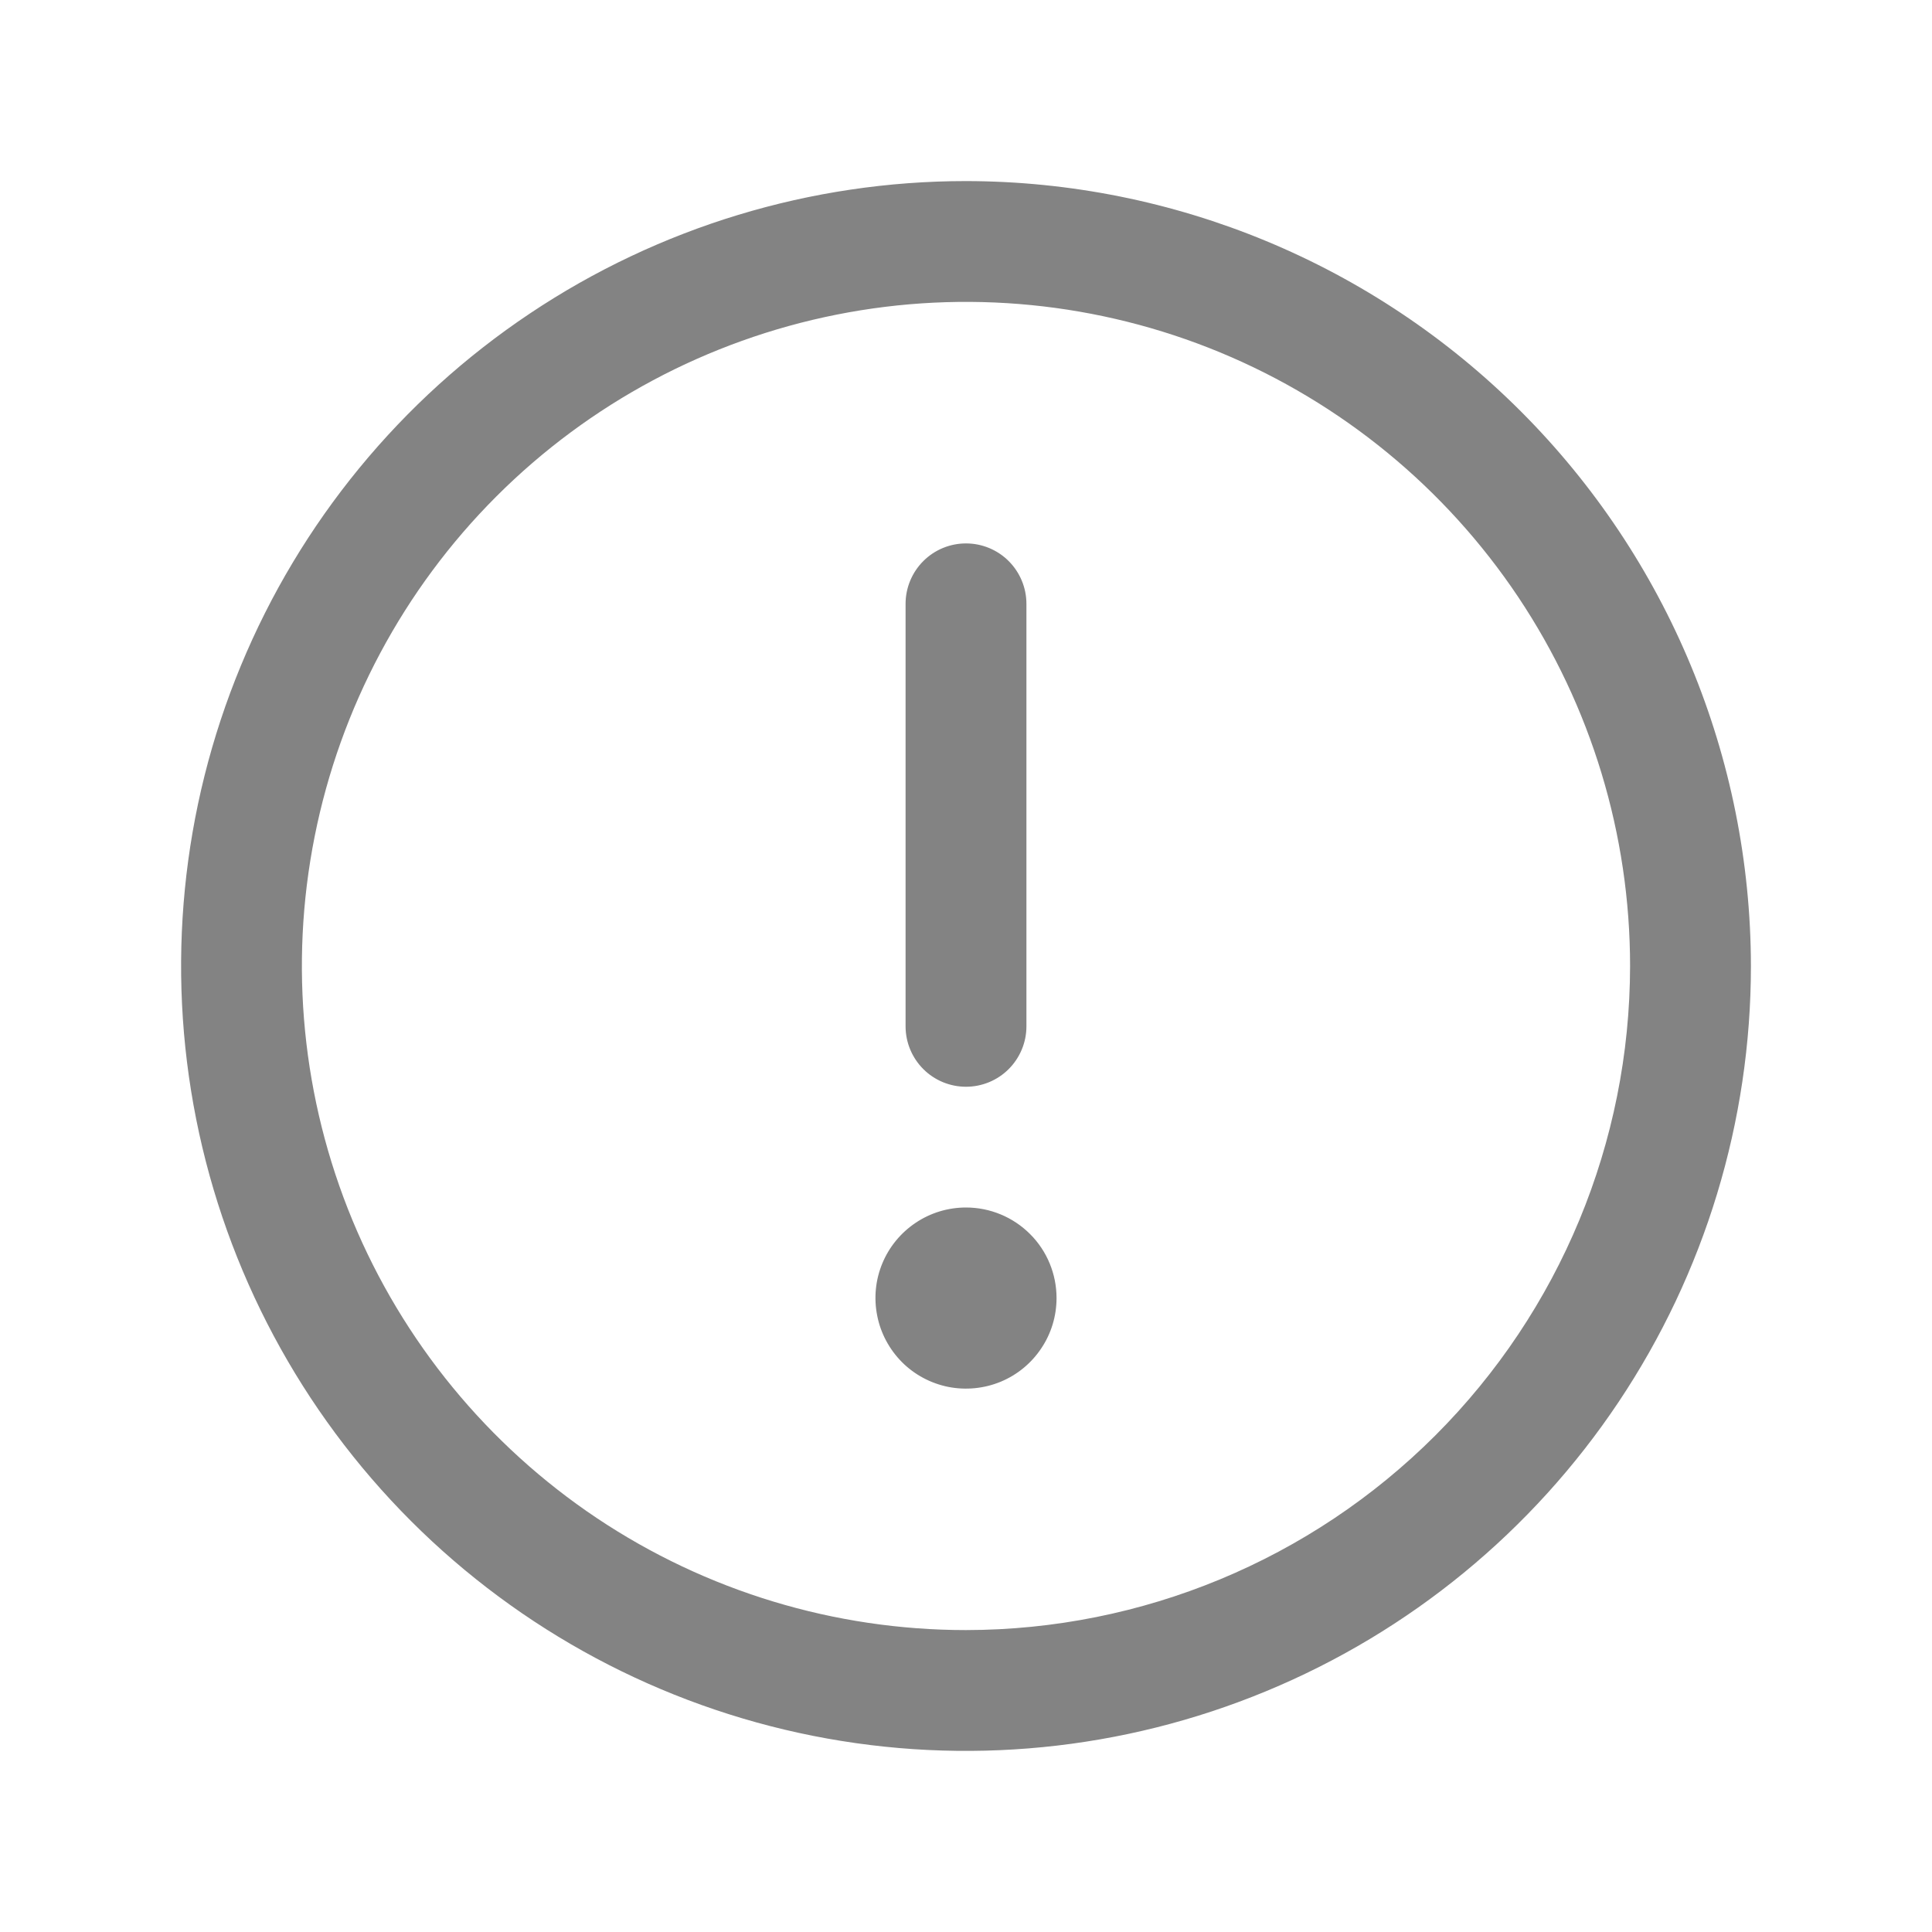
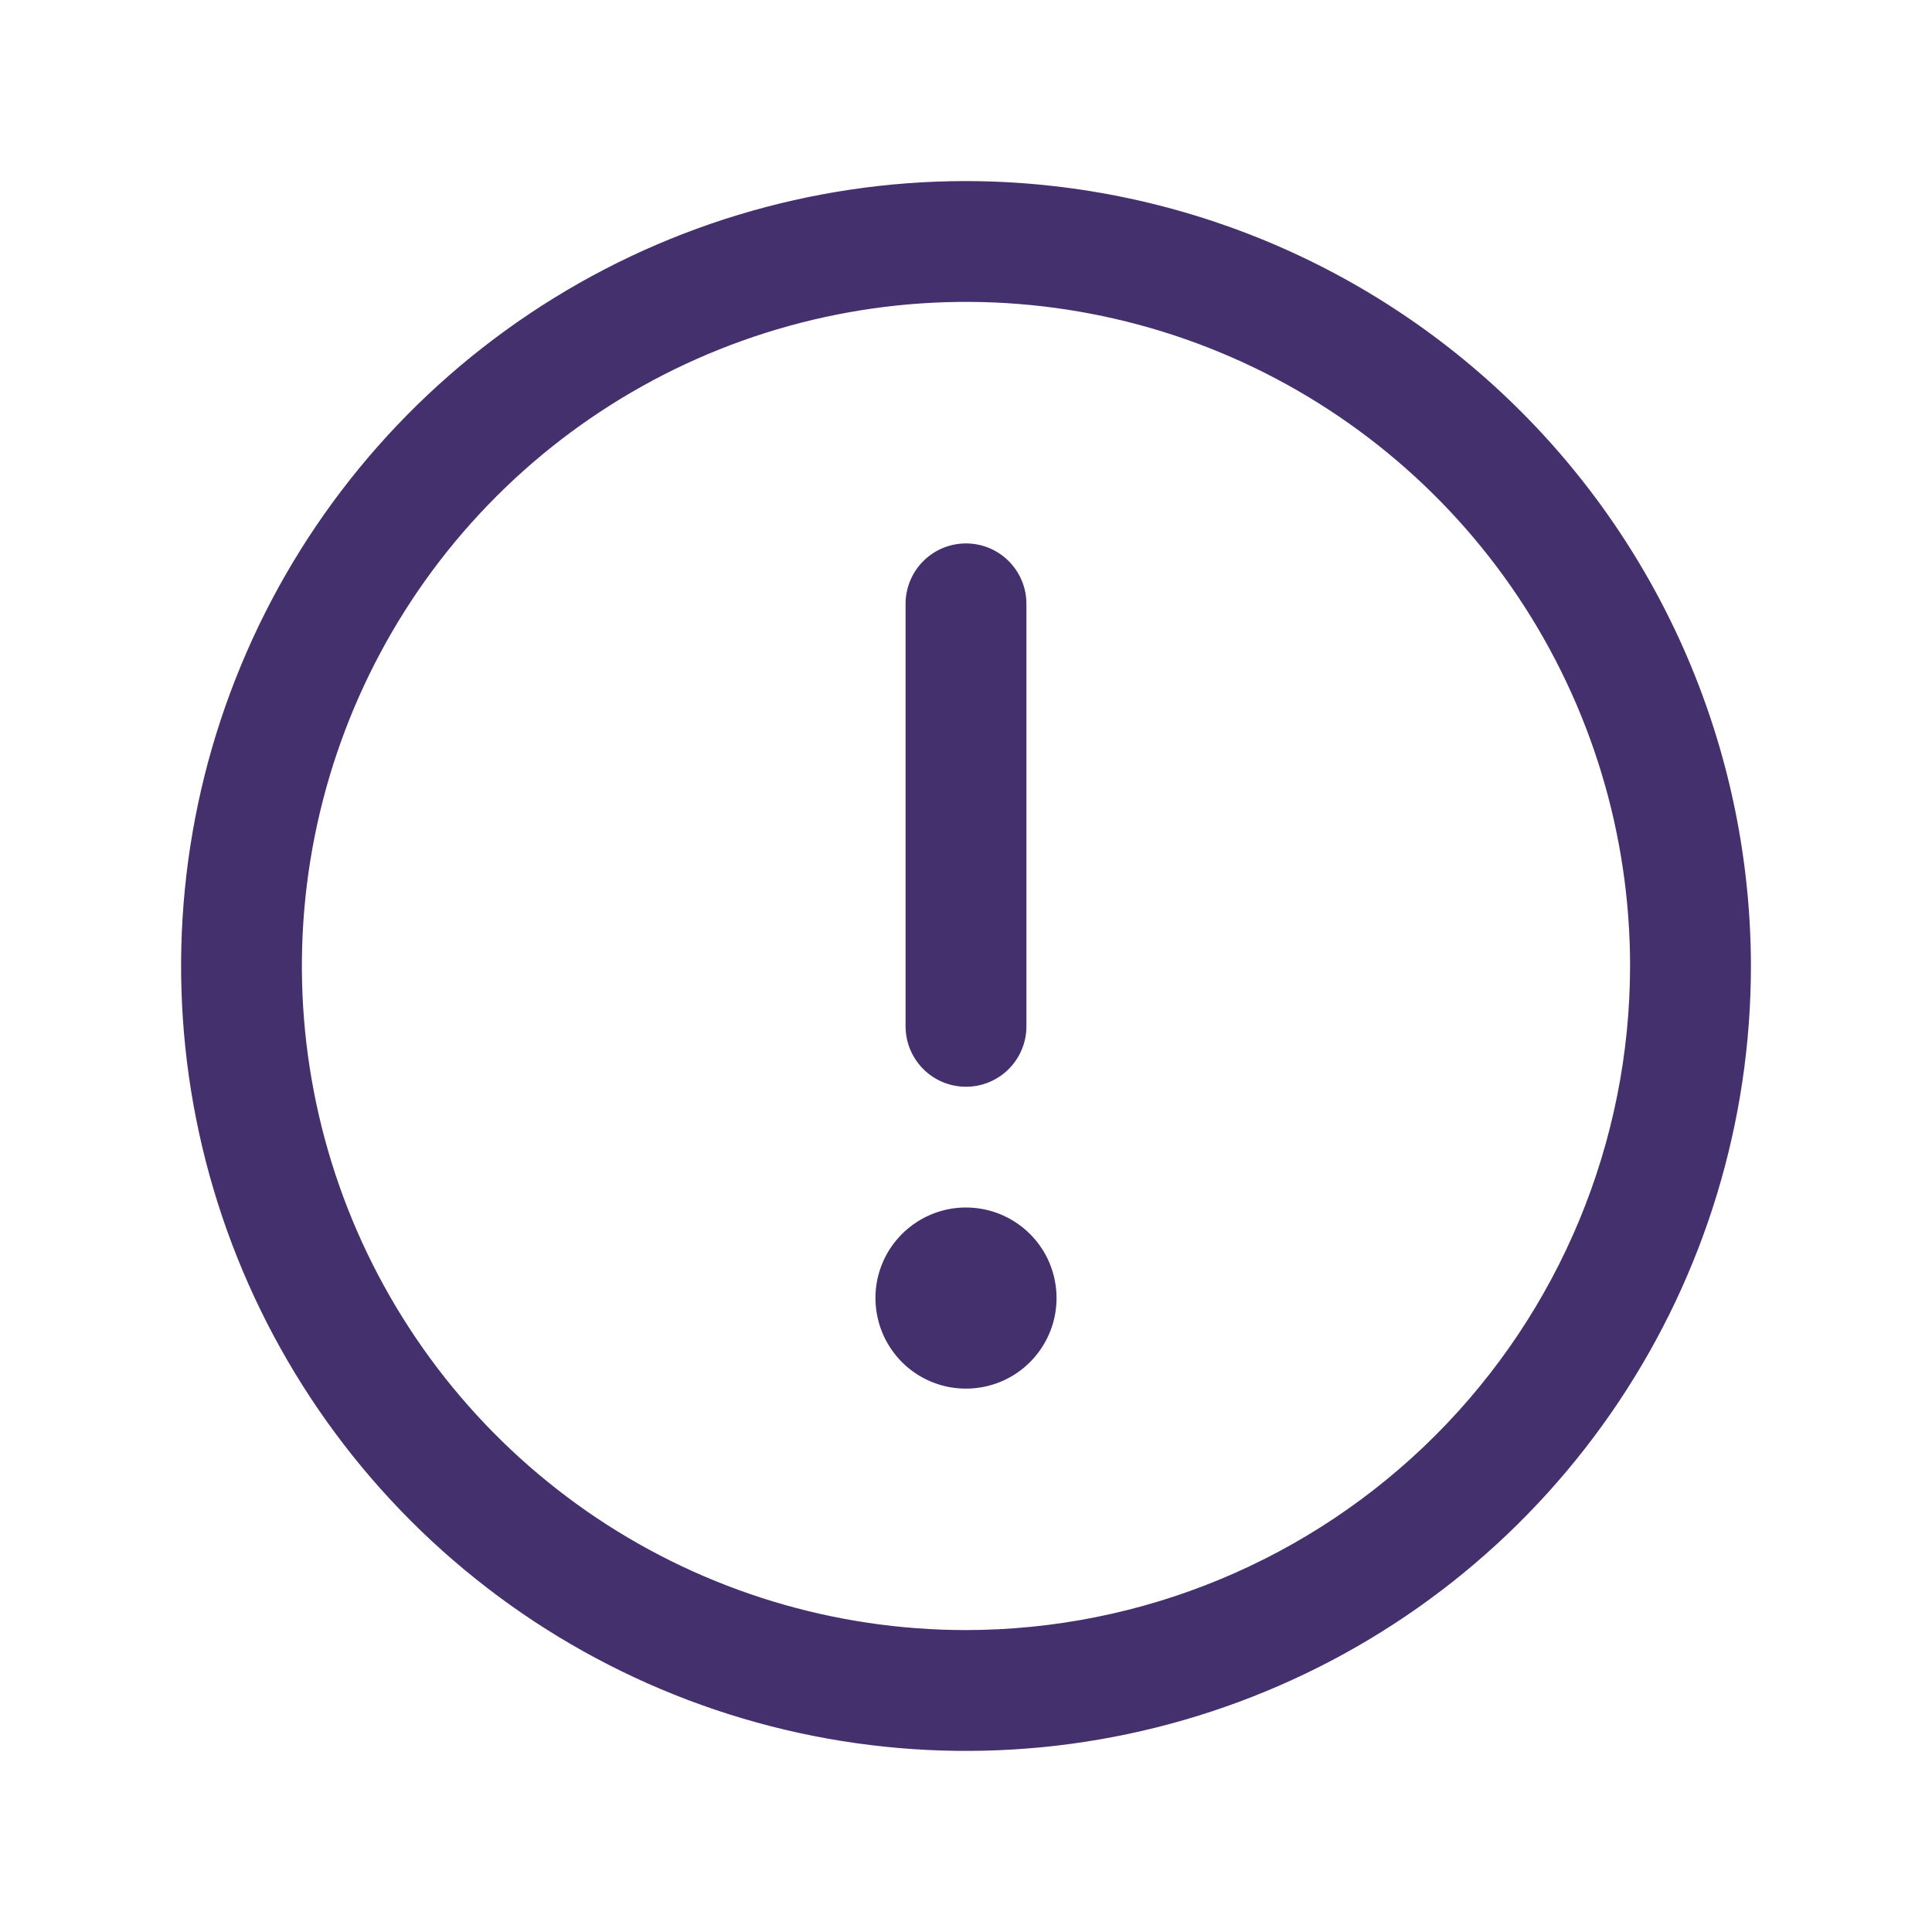
<svg xmlns="http://www.w3.org/2000/svg" preserveAspectRatio="none" overflow="visible" style="display: block;" width="22" height="22" viewBox="0 0 22 22" fill="none">
+   <style>path { fill: #43306D; }</style>
  <g id="WarningCircle">
    <path id="Vector" d="M11 2.062C9.232 2.062 7.504 2.587 6.035 3.569C4.565 4.551 3.419 5.947 2.743 7.58C2.066 9.213 1.889 11.01 2.234 12.744C2.579 14.477 3.43 16.07 4.68 17.32C5.93 18.57 7.523 19.421 9.256 19.766C10.99 20.111 12.787 19.934 14.42 19.257C16.053 18.581 17.449 17.435 18.431 15.965C19.413 14.496 19.938 12.768 19.938 11C19.935 8.63 18.993 6.359 17.317 4.683C15.641 3.007 13.37 2.065 11 2.062ZM11 18.562C9.504 18.562 8.042 18.119 6.798 17.288C5.555 16.457 4.586 15.276 4.013 13.894C3.441 12.512 3.291 10.992 3.583 9.525C3.875 8.058 4.595 6.71 5.652 5.653C6.71 4.595 8.058 3.875 9.525 3.583C10.992 3.291 12.512 3.441 13.894 4.013C15.276 4.586 16.457 5.555 17.288 6.798C18.119 8.042 18.562 9.504 18.562 11C18.56 13.005 17.763 14.927 16.345 16.345C14.927 17.763 13.005 18.56 11 18.562ZM10.312 11.688V6.875C10.312 6.693 10.385 6.518 10.514 6.389C10.643 6.26 10.818 6.188 11 6.188C11.182 6.188 11.357 6.26 11.486 6.389C11.615 6.518 11.688 6.693 11.688 6.875V11.688C11.688 11.87 11.615 12.045 11.486 12.174C11.357 12.303 11.182 12.375 11 12.375C10.818 12.375 10.643 12.303 10.514 12.174C10.385 12.045 10.312 11.87 10.312 11.688ZM12.031 14.781C12.031 14.985 11.971 15.185 11.857 15.354C11.744 15.524 11.583 15.656 11.395 15.734C11.206 15.812 10.999 15.832 10.799 15.793C10.599 15.753 10.415 15.655 10.271 15.511C10.127 15.366 10.028 15.182 9.989 14.982C9.949 14.782 9.969 14.575 10.047 14.387C10.125 14.198 10.258 14.037 10.427 13.924C10.597 13.81 10.796 13.75 11 13.75C11.274 13.75 11.536 13.859 11.729 14.052C11.923 14.245 12.031 14.508 12.031 14.781Z" fill="#838383" />
  </g>
</svg>
